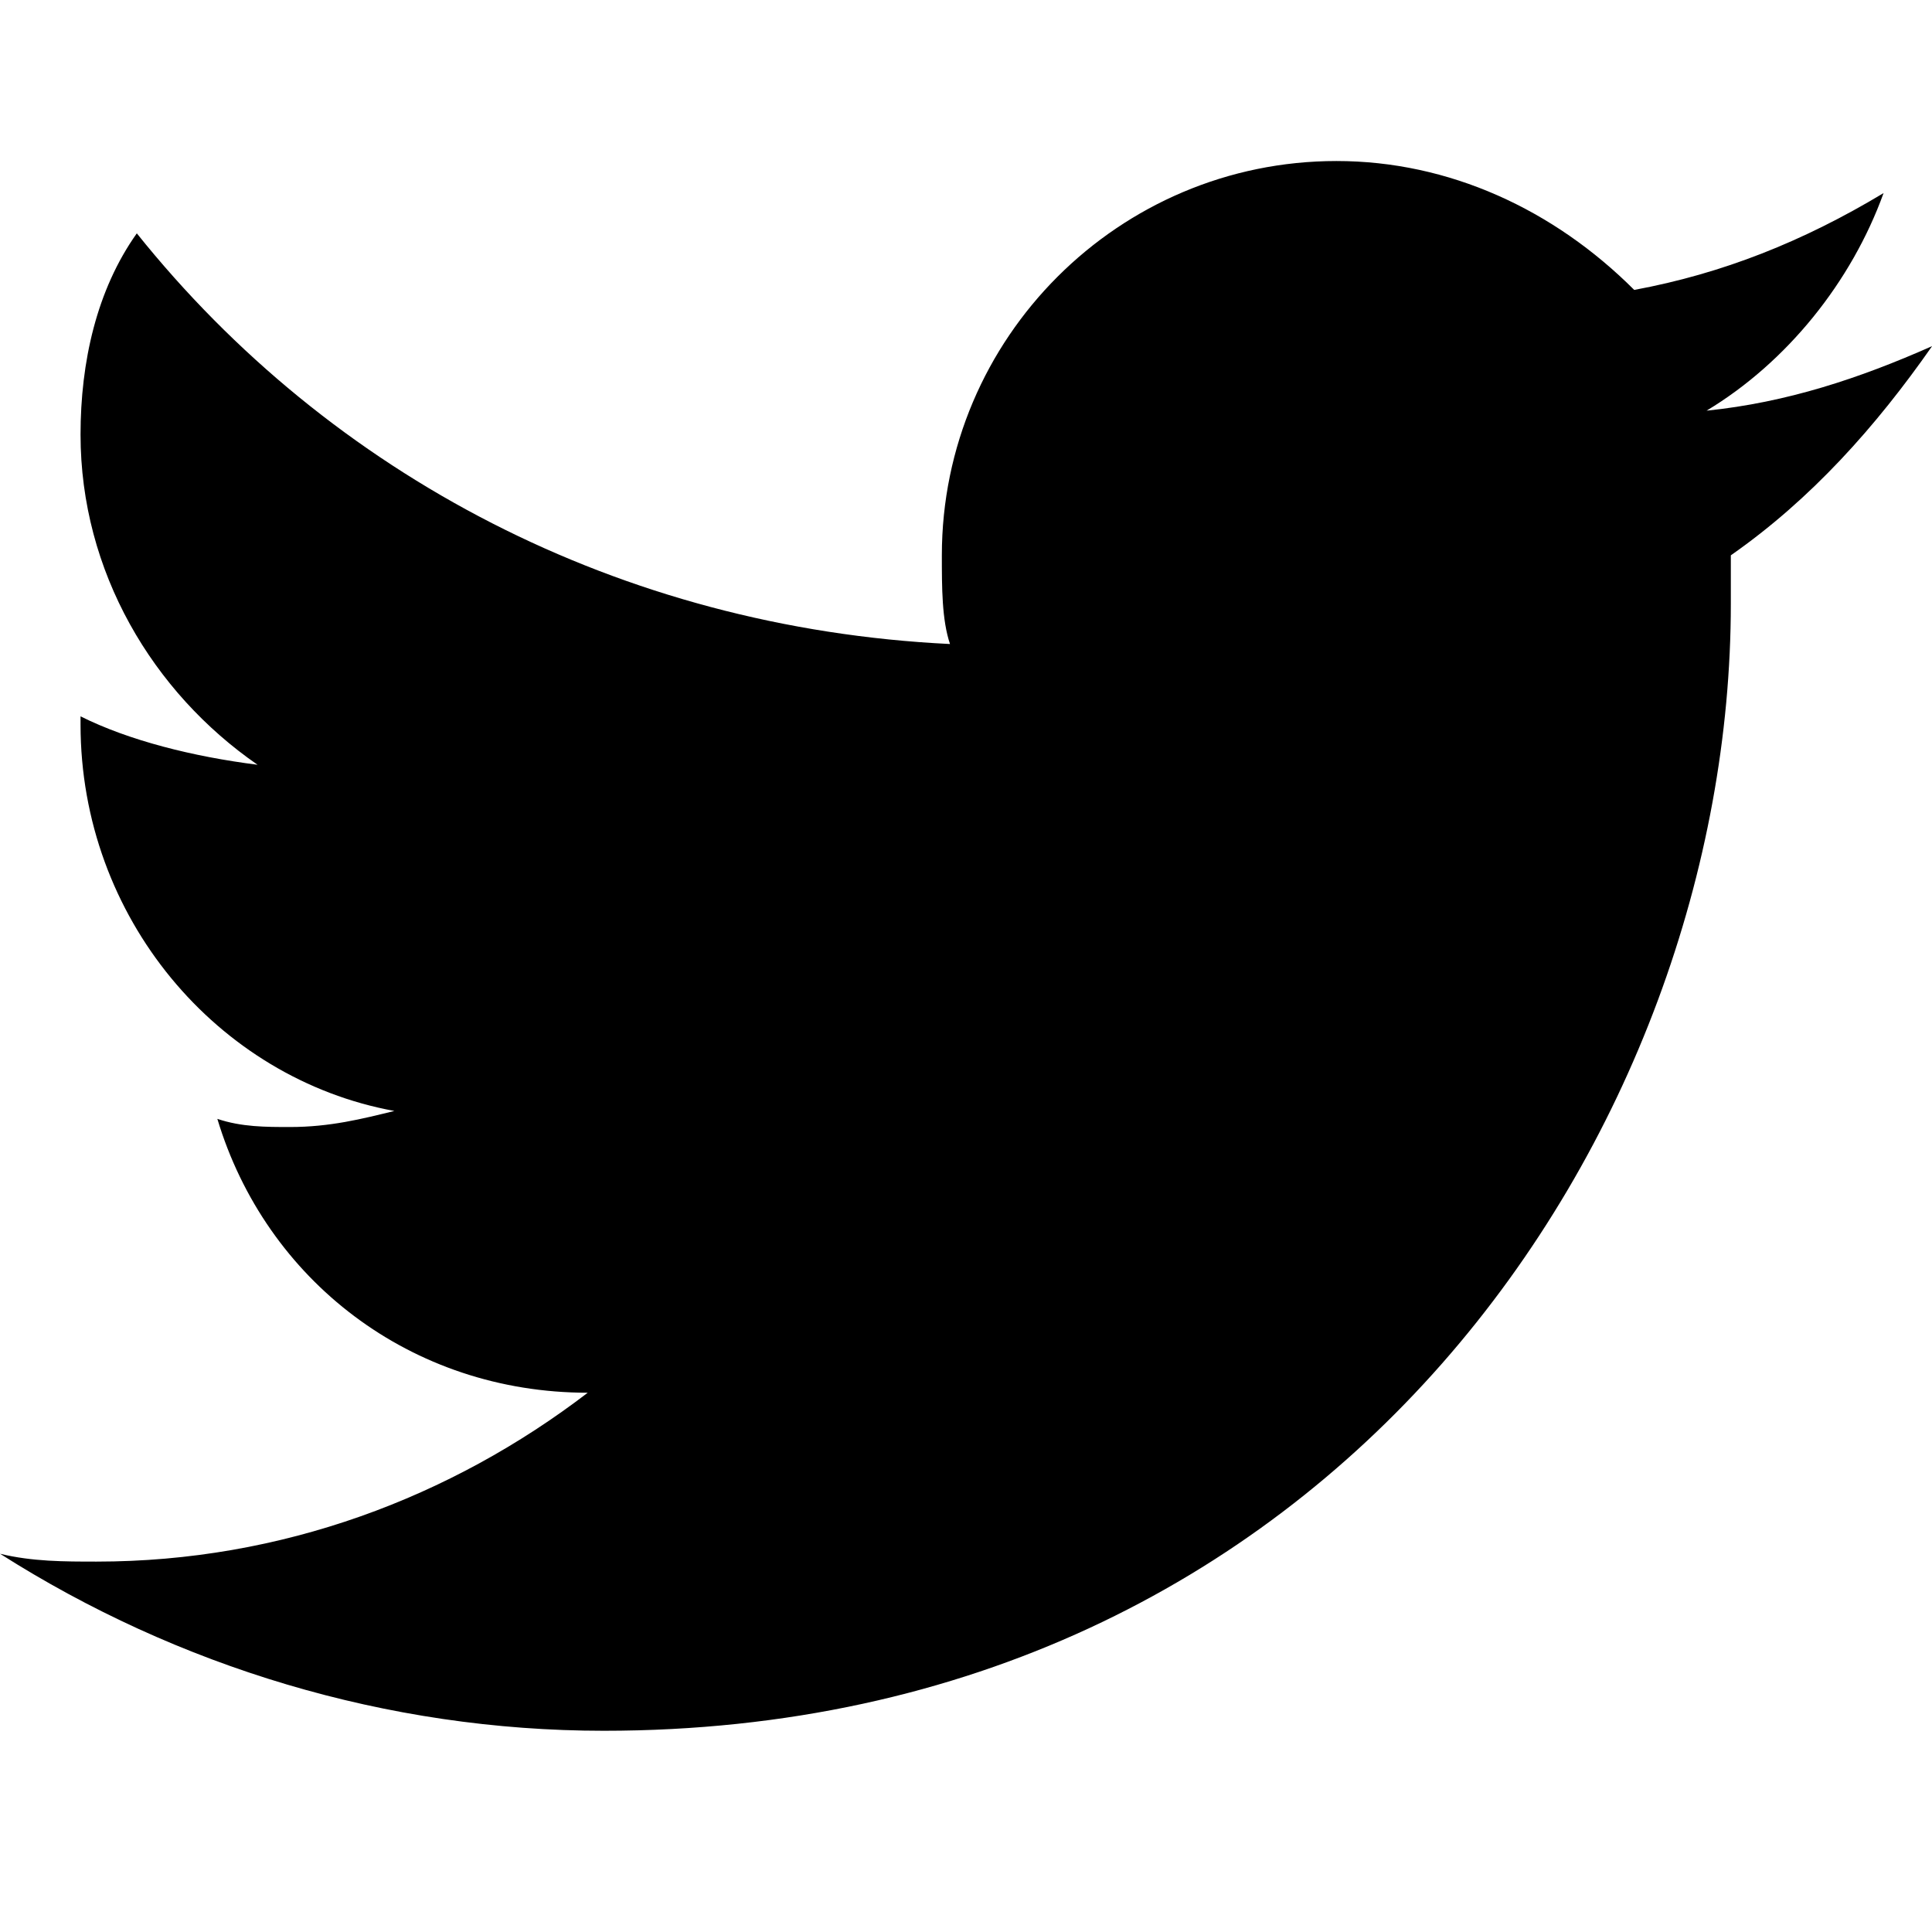
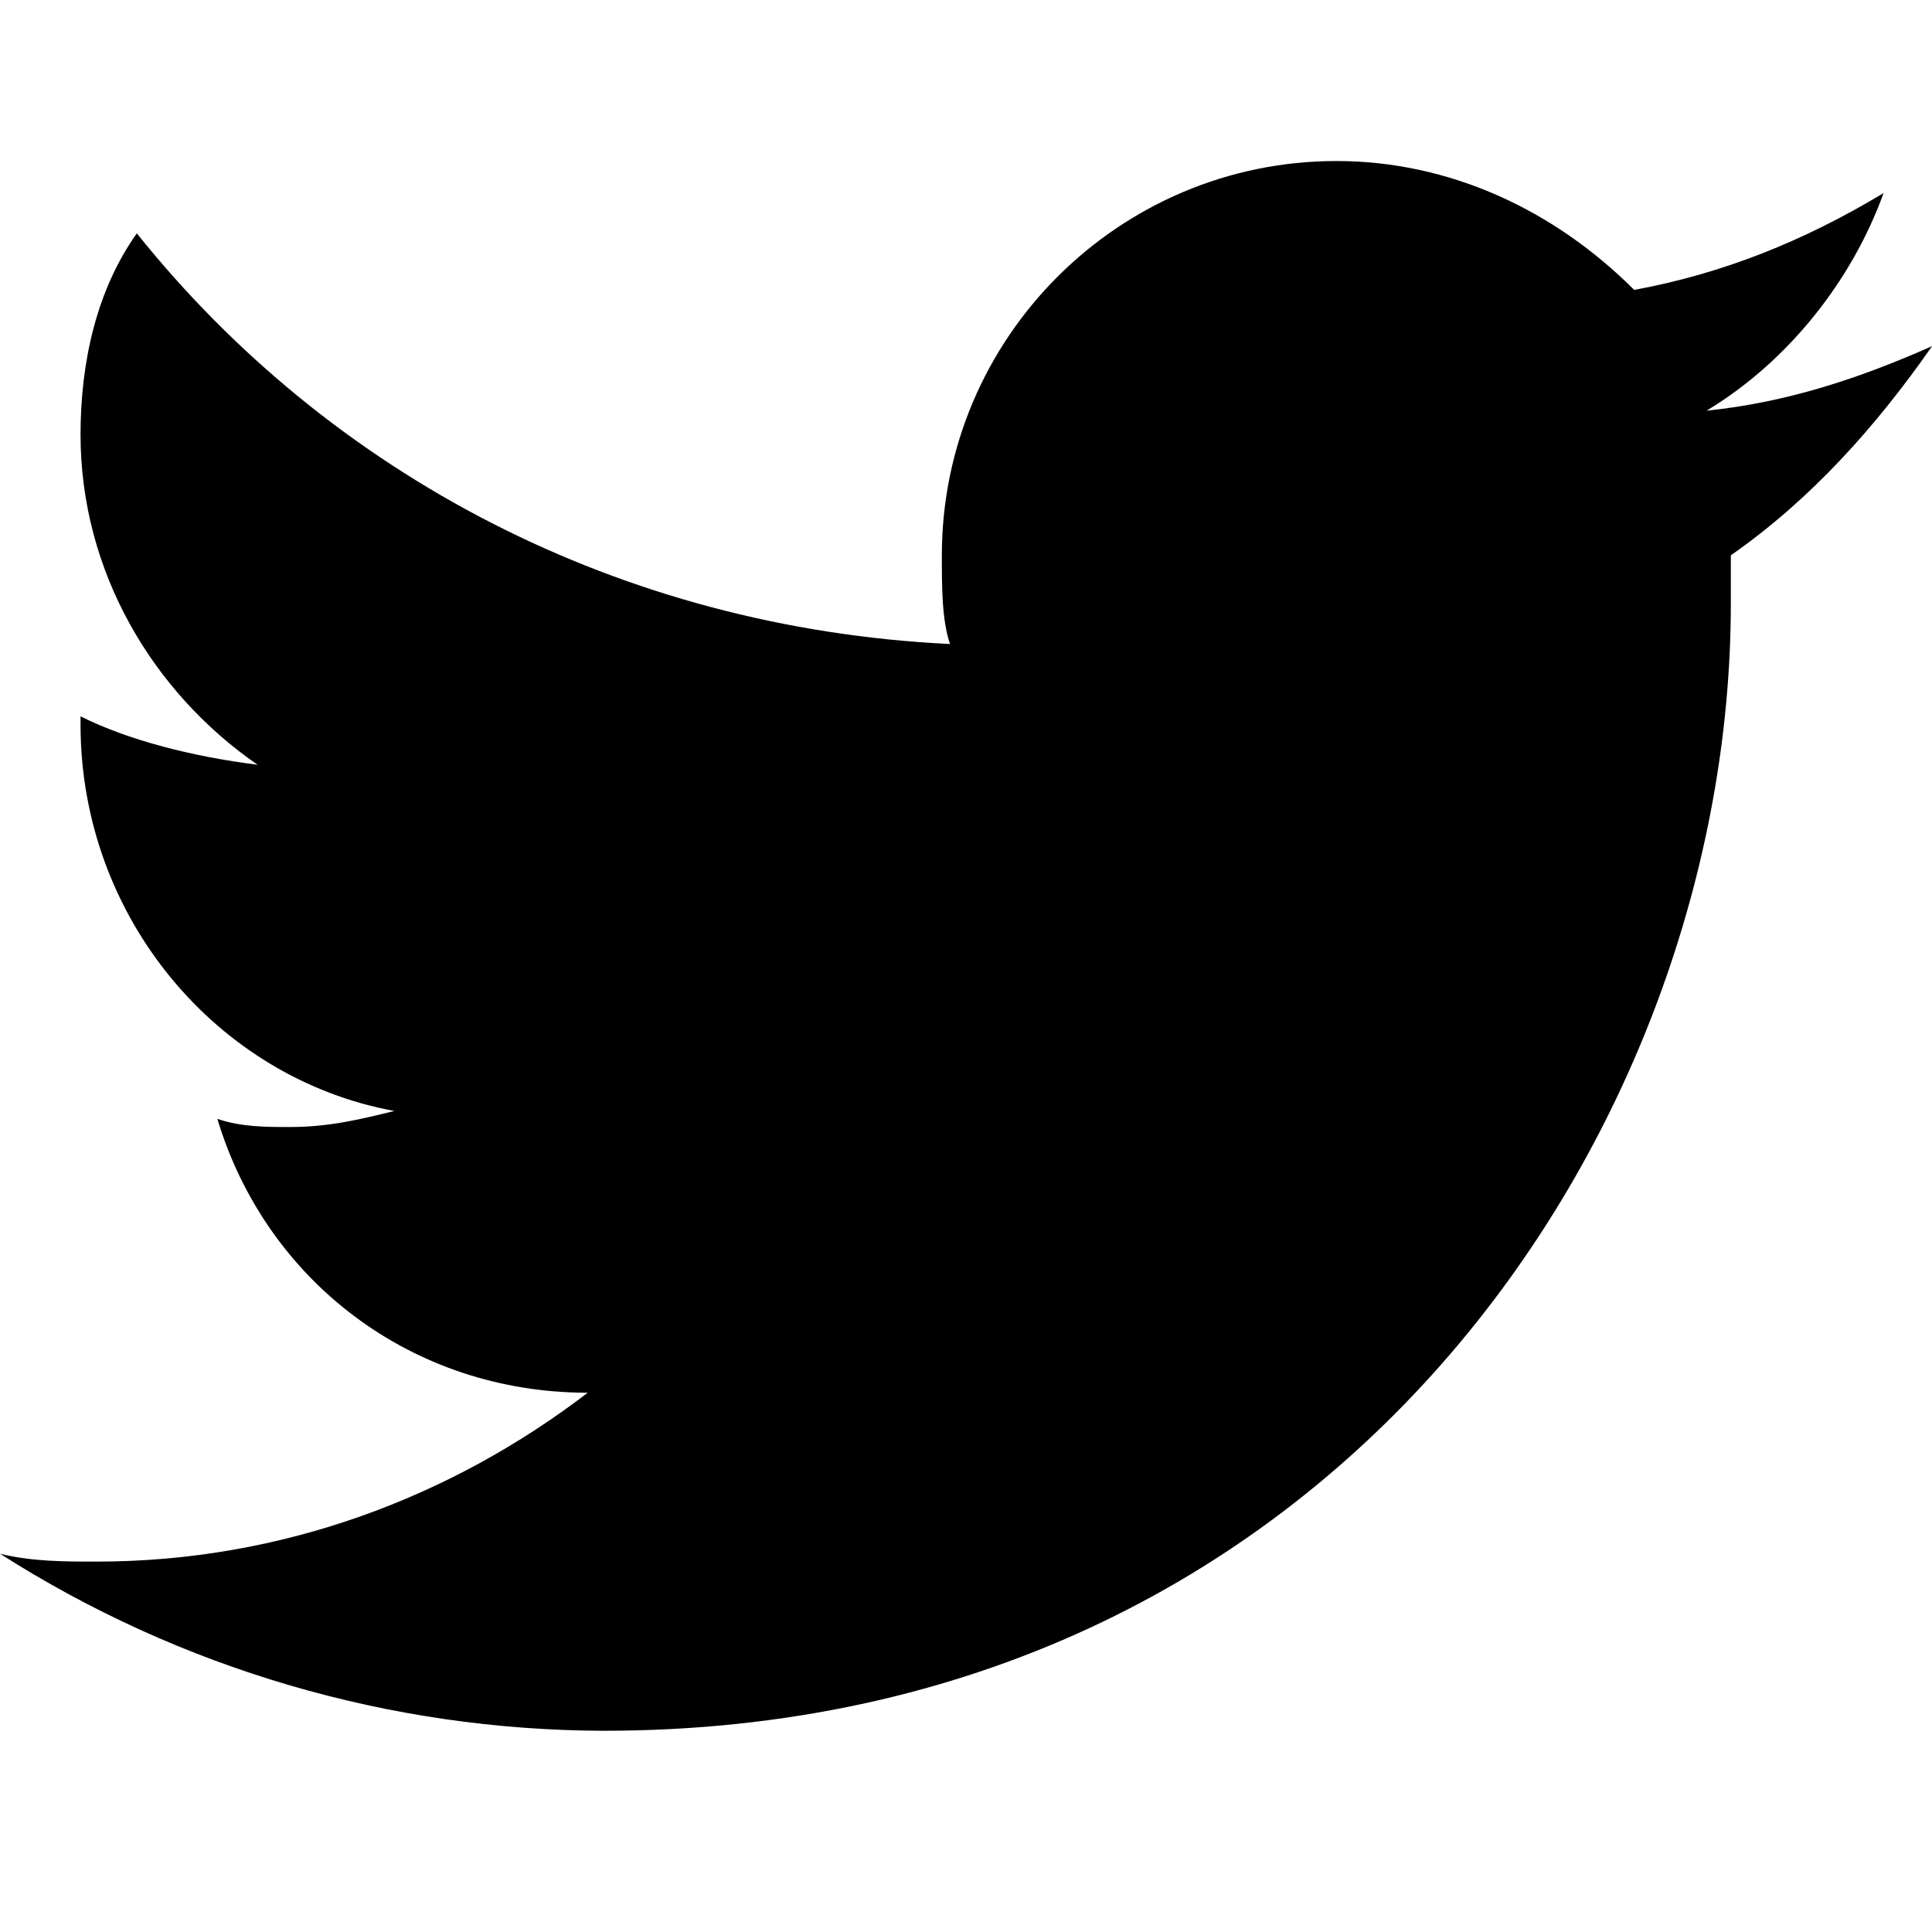
- <svg xmlns="http://www.w3.org/2000/svg" version="1.1" width="32" height="32" viewBox="0 0 32 32">
-   <path d="M32 5.734c-1.198 0.531-2.401 0.932-3.734 1.068 1.333-0.802 2.401-2.135 2.932-3.604-1.333 0.802-2.667 1.333-4.13 1.604-1.333-1.333-3.068-2.135-4.932-2.135-3.604 0-6.536 2.932-6.536 6.531 0 0.536 0 1.068 0.135 1.469-5.469-0.266-10.266-2.802-13.469-6.802-0.667 0.938-0.932 2.135-0.932 3.333 0 2.271 1.198 4.271 2.932 5.469-1.068-0.135-2.13-0.401-2.932-0.802 0 0 0 0 0 0.135 0 3.198 2.266 5.865 5.198 6.401-0.531 0.13-1.063 0.266-1.729 0.266-0.401 0-0.802 0-1.203-0.135 0.802 2.667 3.203 4.536 6.135 4.536-2.266 1.734-5.068 2.797-8.135 2.797-0.531 0-1.068 0-1.599-0.13 2.932 1.865 6.401 2.932 10 2.932 12.135 0 18.667-10 18.667-18.667 0-0.266 0-0.531 0-0.802 1.333-0.932 2.401-2.13 3.333-3.464z" />
+ <svg xmlns="http://www.w3.org/2000/svg" width="32" height="32">
+   <path d="M32 5.734c-1.198.531-2.401.932-3.734 1.068 1.333-.802 2.401-2.135 2.932-3.604-1.333.802-2.667 1.333-4.13 1.604C25.735 3.469 24 2.667 22.136 2.667c-3.604 0-6.536 2.932-6.536 6.531 0 .536 0 1.068.135 1.469-5.469-.266-10.266-2.802-13.469-6.802-.667.938-.932 2.135-.932 3.333 0 2.271 1.198 4.271 2.932 5.469-1.068-.135-2.13-.401-2.932-.802V12c0 3.198 2.266 5.865 5.198 6.401-.531.13-1.063.266-1.729.266-.401 0-.802 0-1.203-.135.802 2.667 3.203 4.536 6.135 4.536-2.266 1.734-5.068 2.797-8.135 2.797-.531 0-1.068 0-1.599-.13a18.677 18.677 0 0010 2.932c12.135 0 18.667-10 18.667-18.667v-.802c1.333-.932 2.401-2.13 3.333-3.464z" />
</svg>
